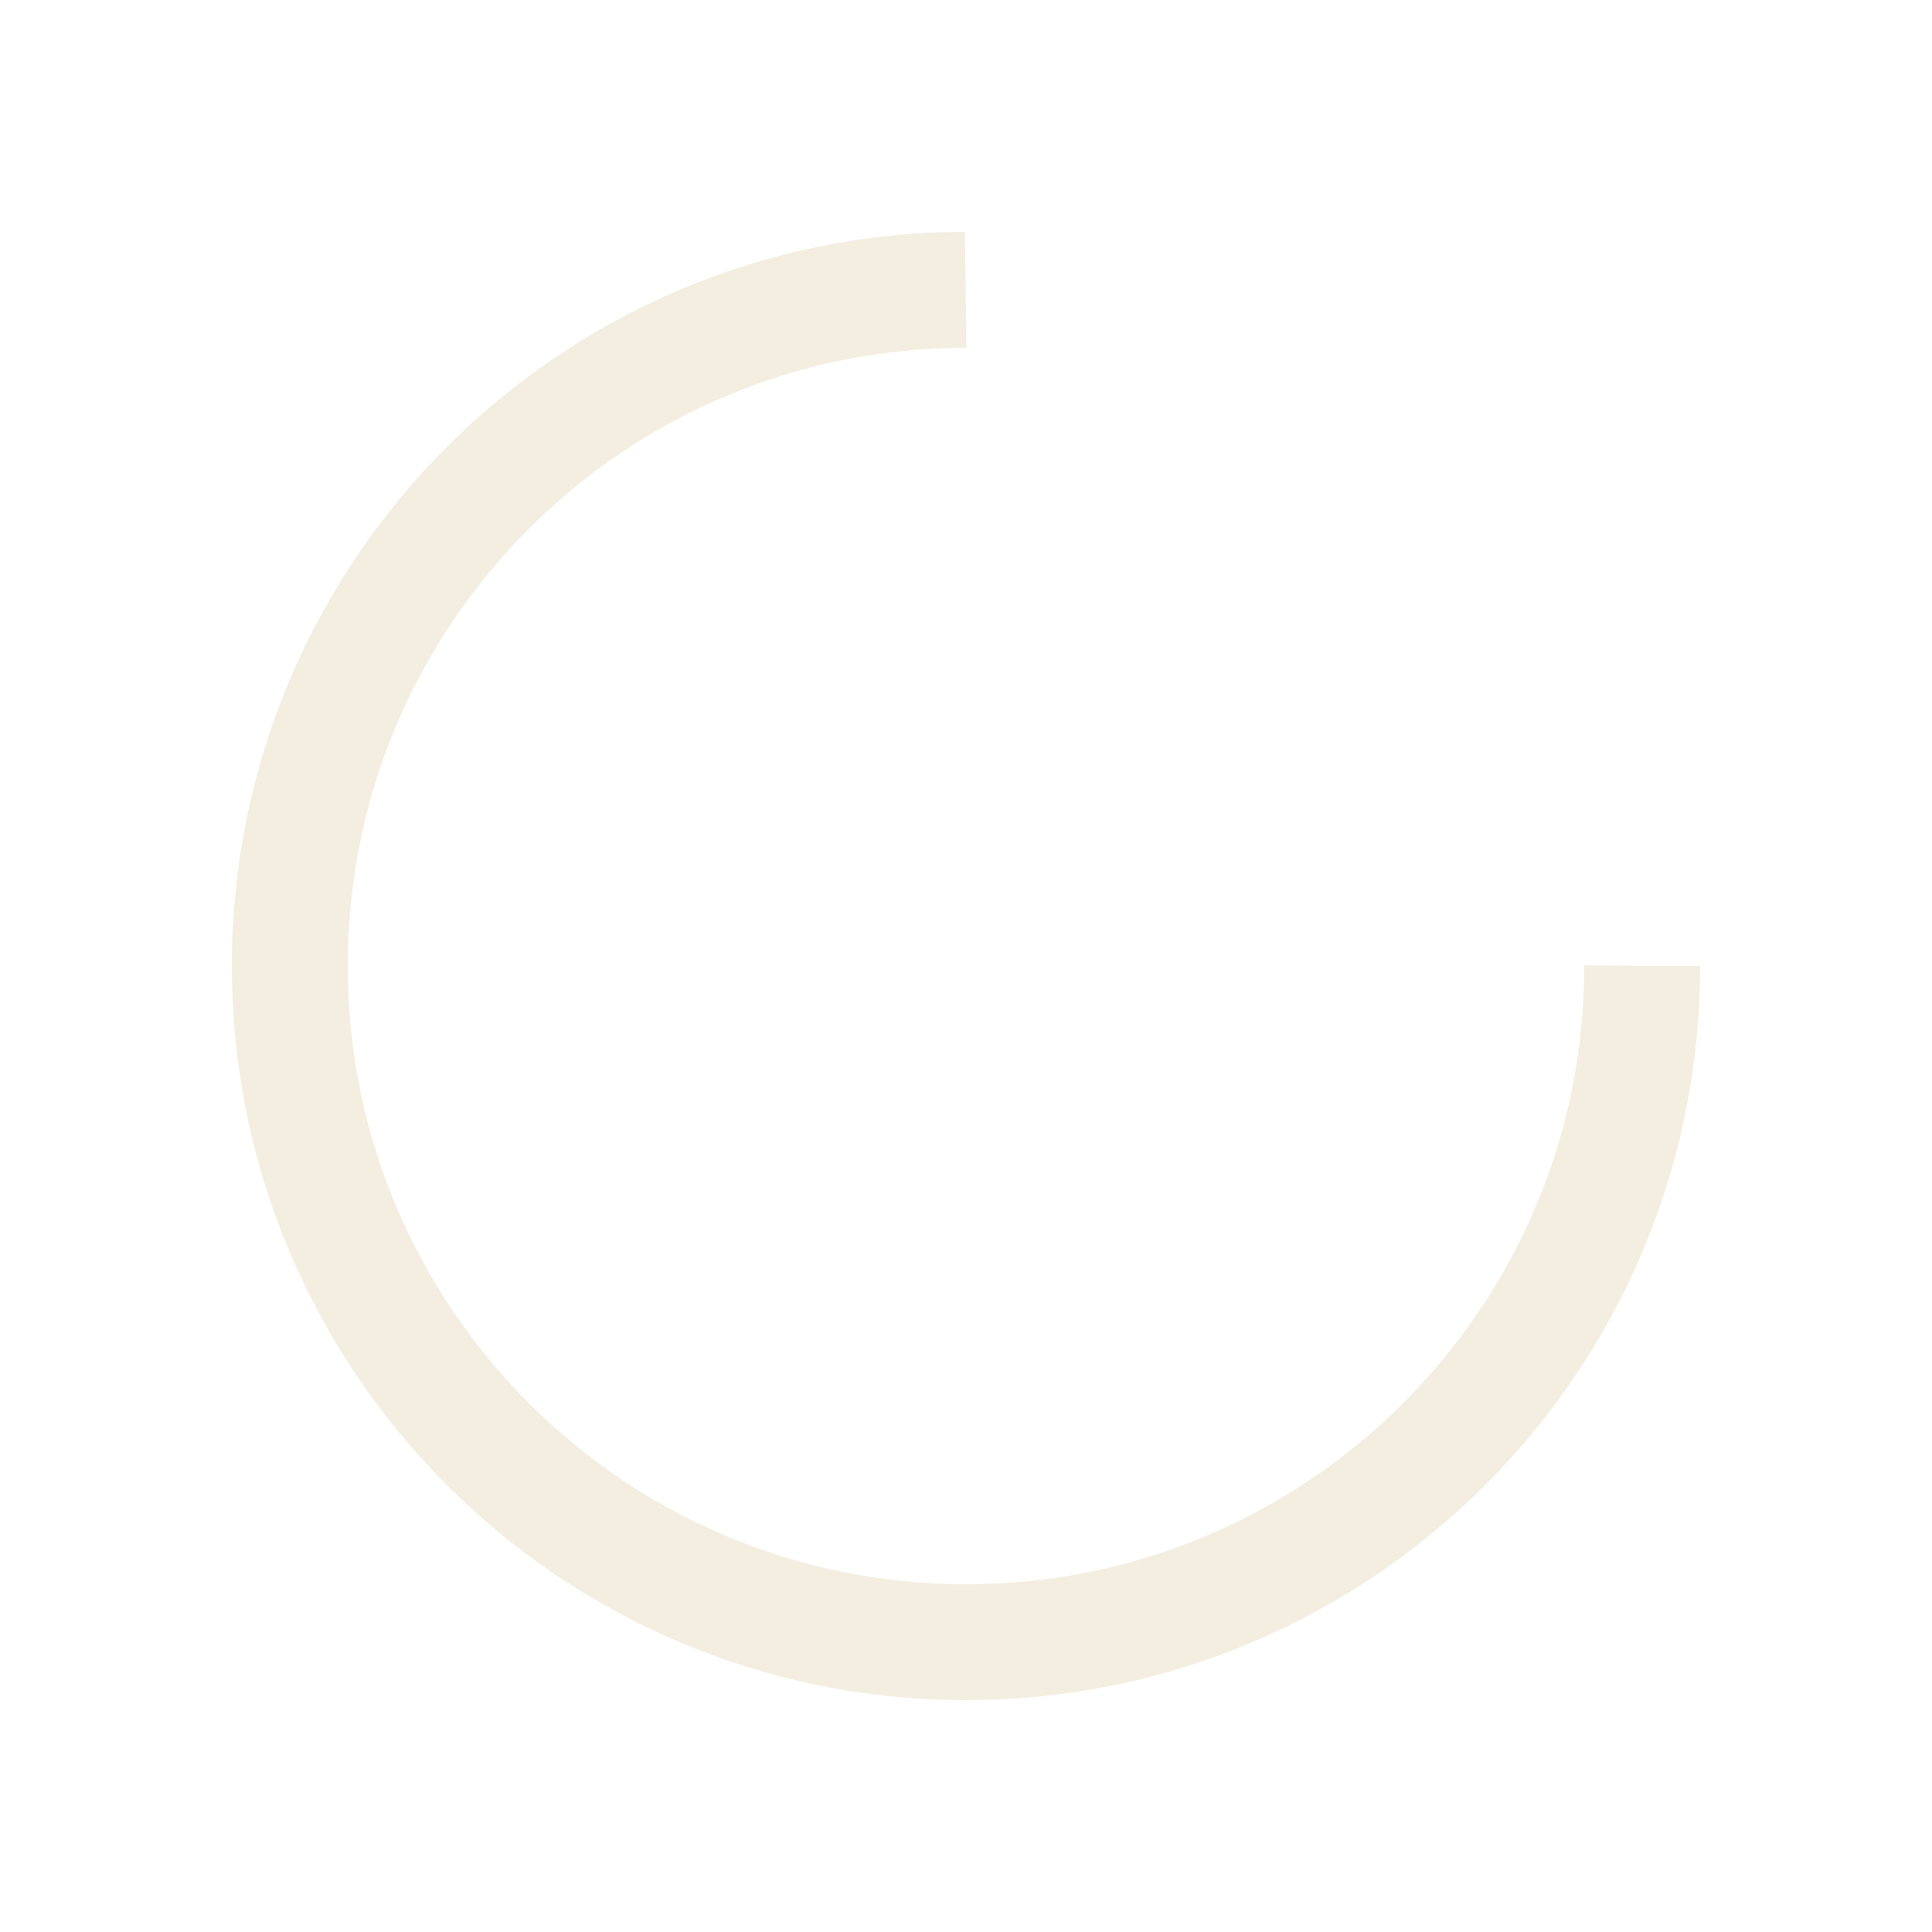
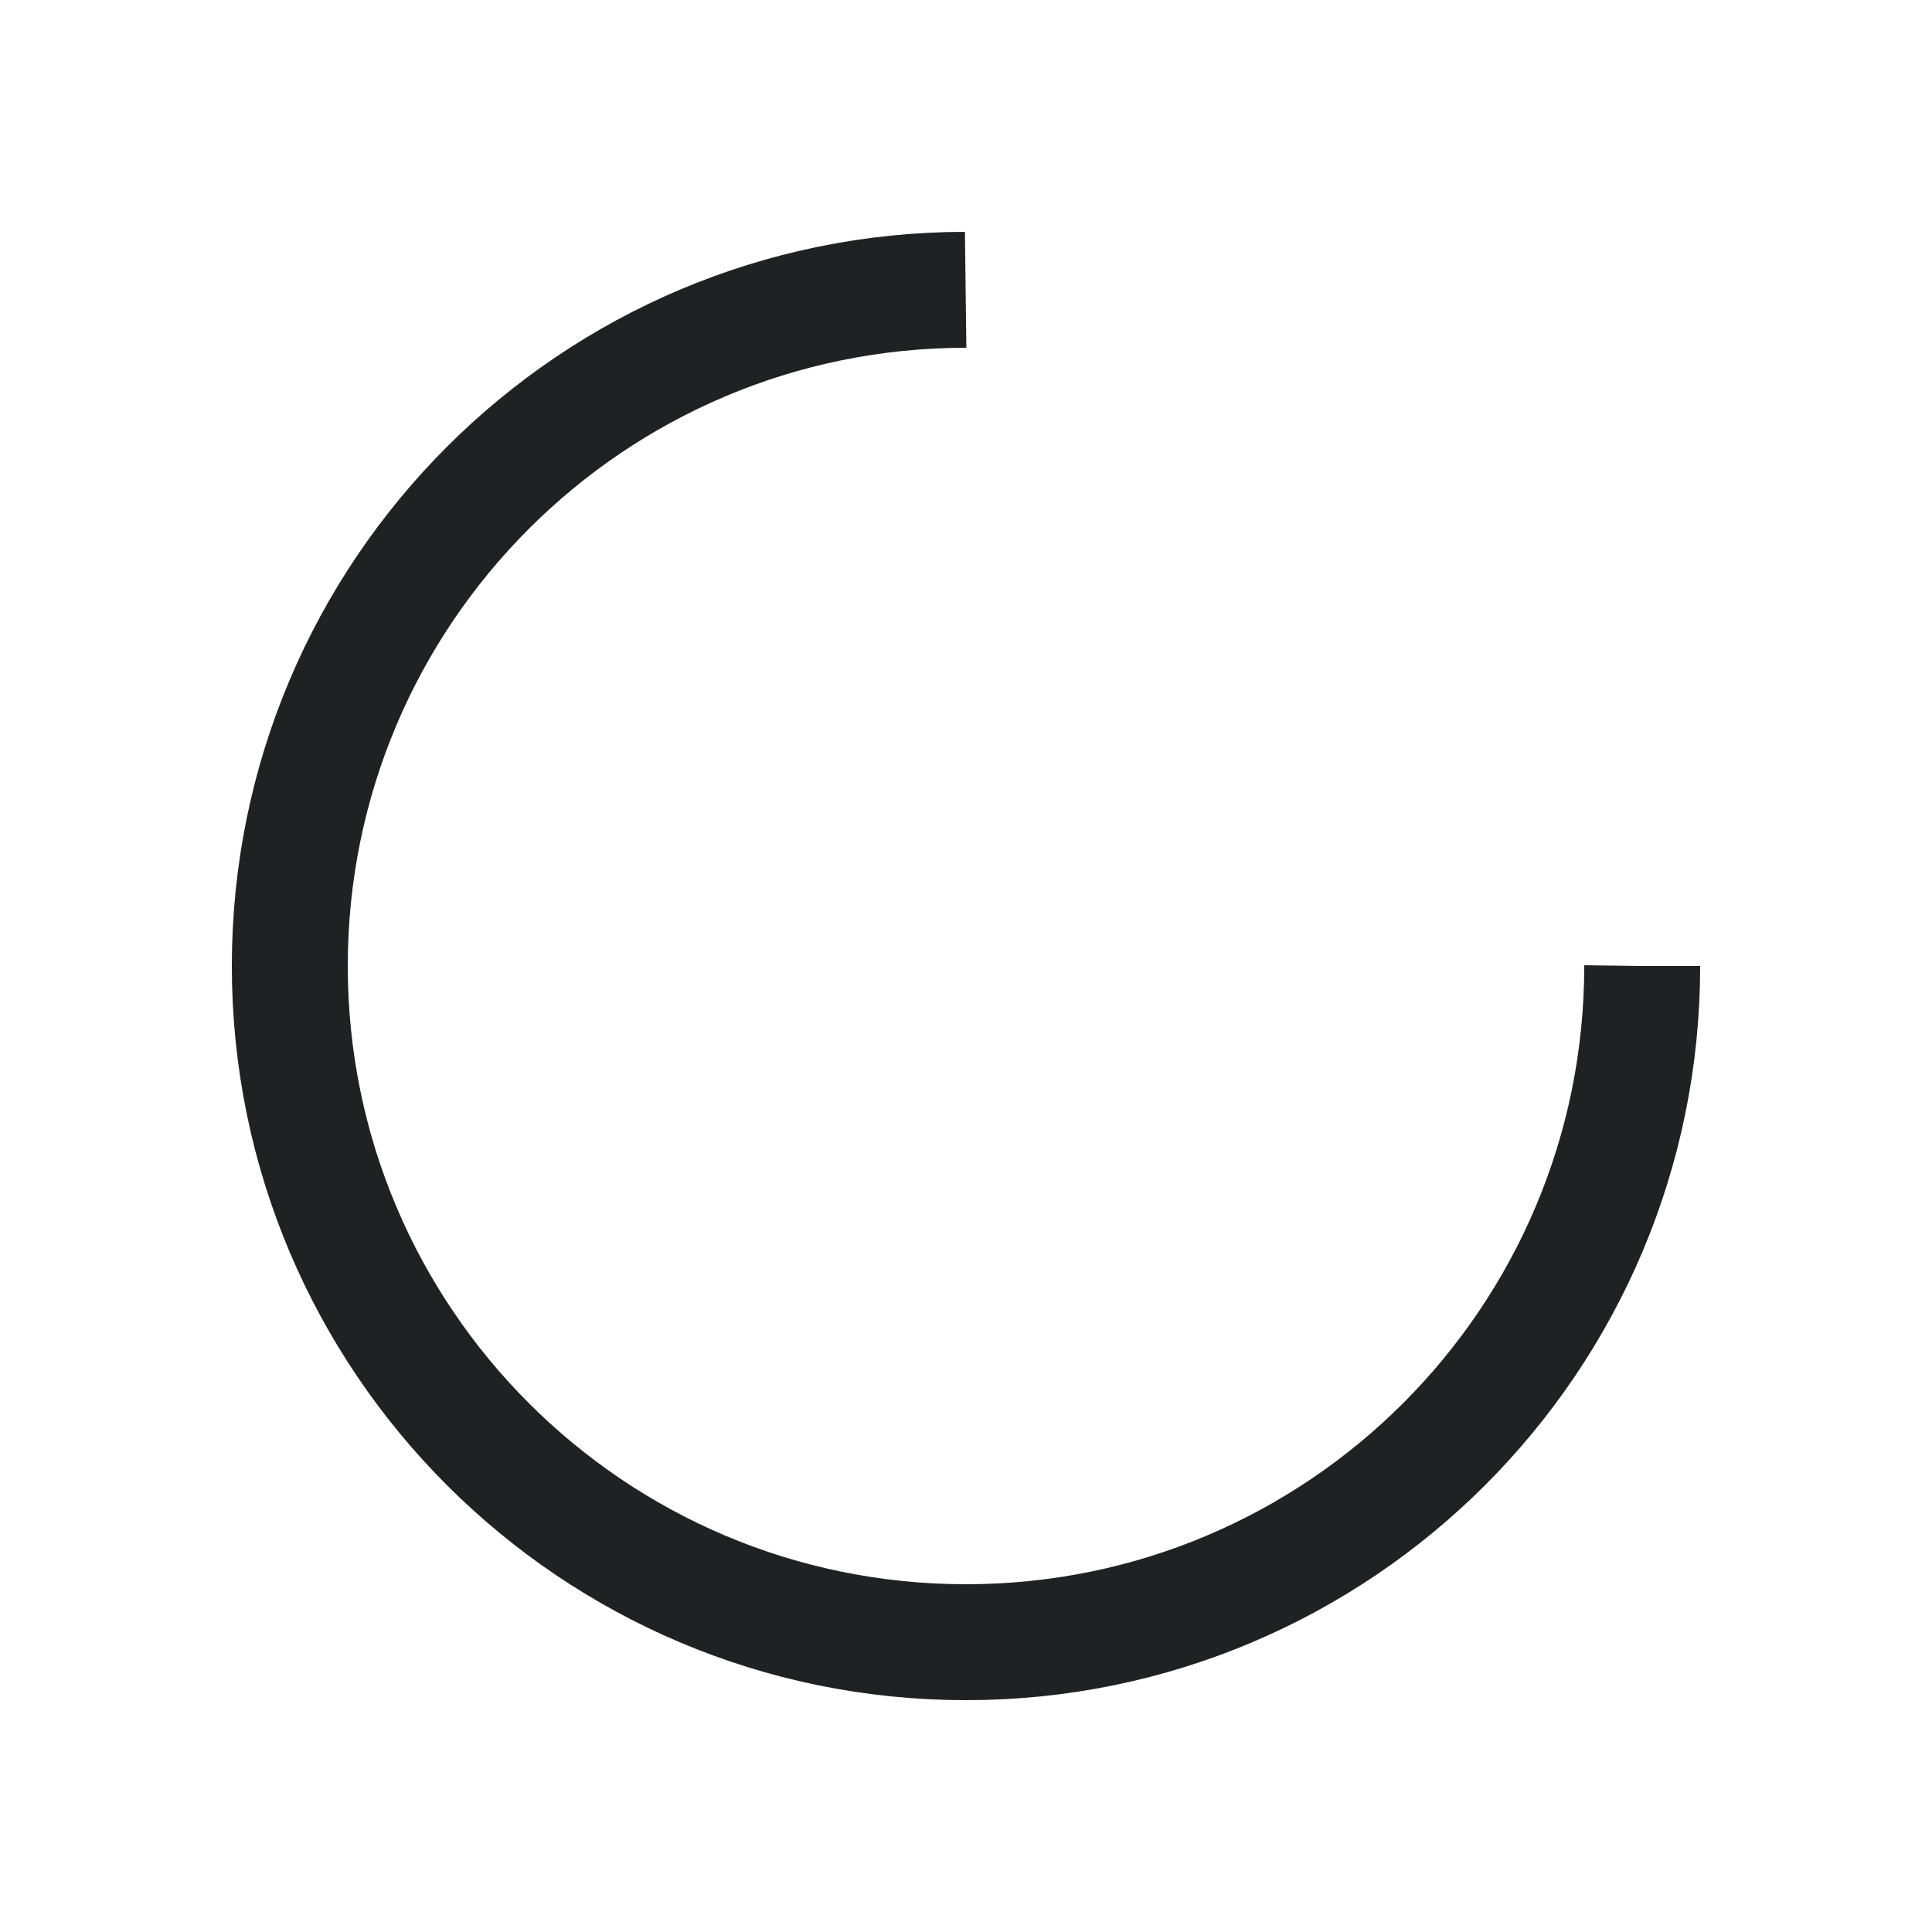
<svg xmlns="http://www.w3.org/2000/svg" style="margin: auto; background: none; display: block; shape-rendering: auto;" width="200px" height="200px" viewBox="0 0 100 100" preserveAspectRatio="xMidYMid">
-   <circle cx="50" cy="50" fill="none" stroke="#f4eee0" stroke-width="6" r="35" stroke-dasharray="164.934 56.978">
-     <animateTransform attributeName="transform" type="rotate" repeatCount="indefinite" dur="0.667s" values="0 50 50;360 50 50" keyTimes="0;1" />
+   <circle cx="50" cy="50" fill="none" stroke="#202123" stroke-width="6" r="35" stroke-dasharray="164.934 56.978">
+     <animateTransform attributeName="transform" type="rotate" repeatCount="indefinite" dur="1.5s" values="0 50 50;360 50 50" keyTimes="0;1" />
  </circle>
</svg>
